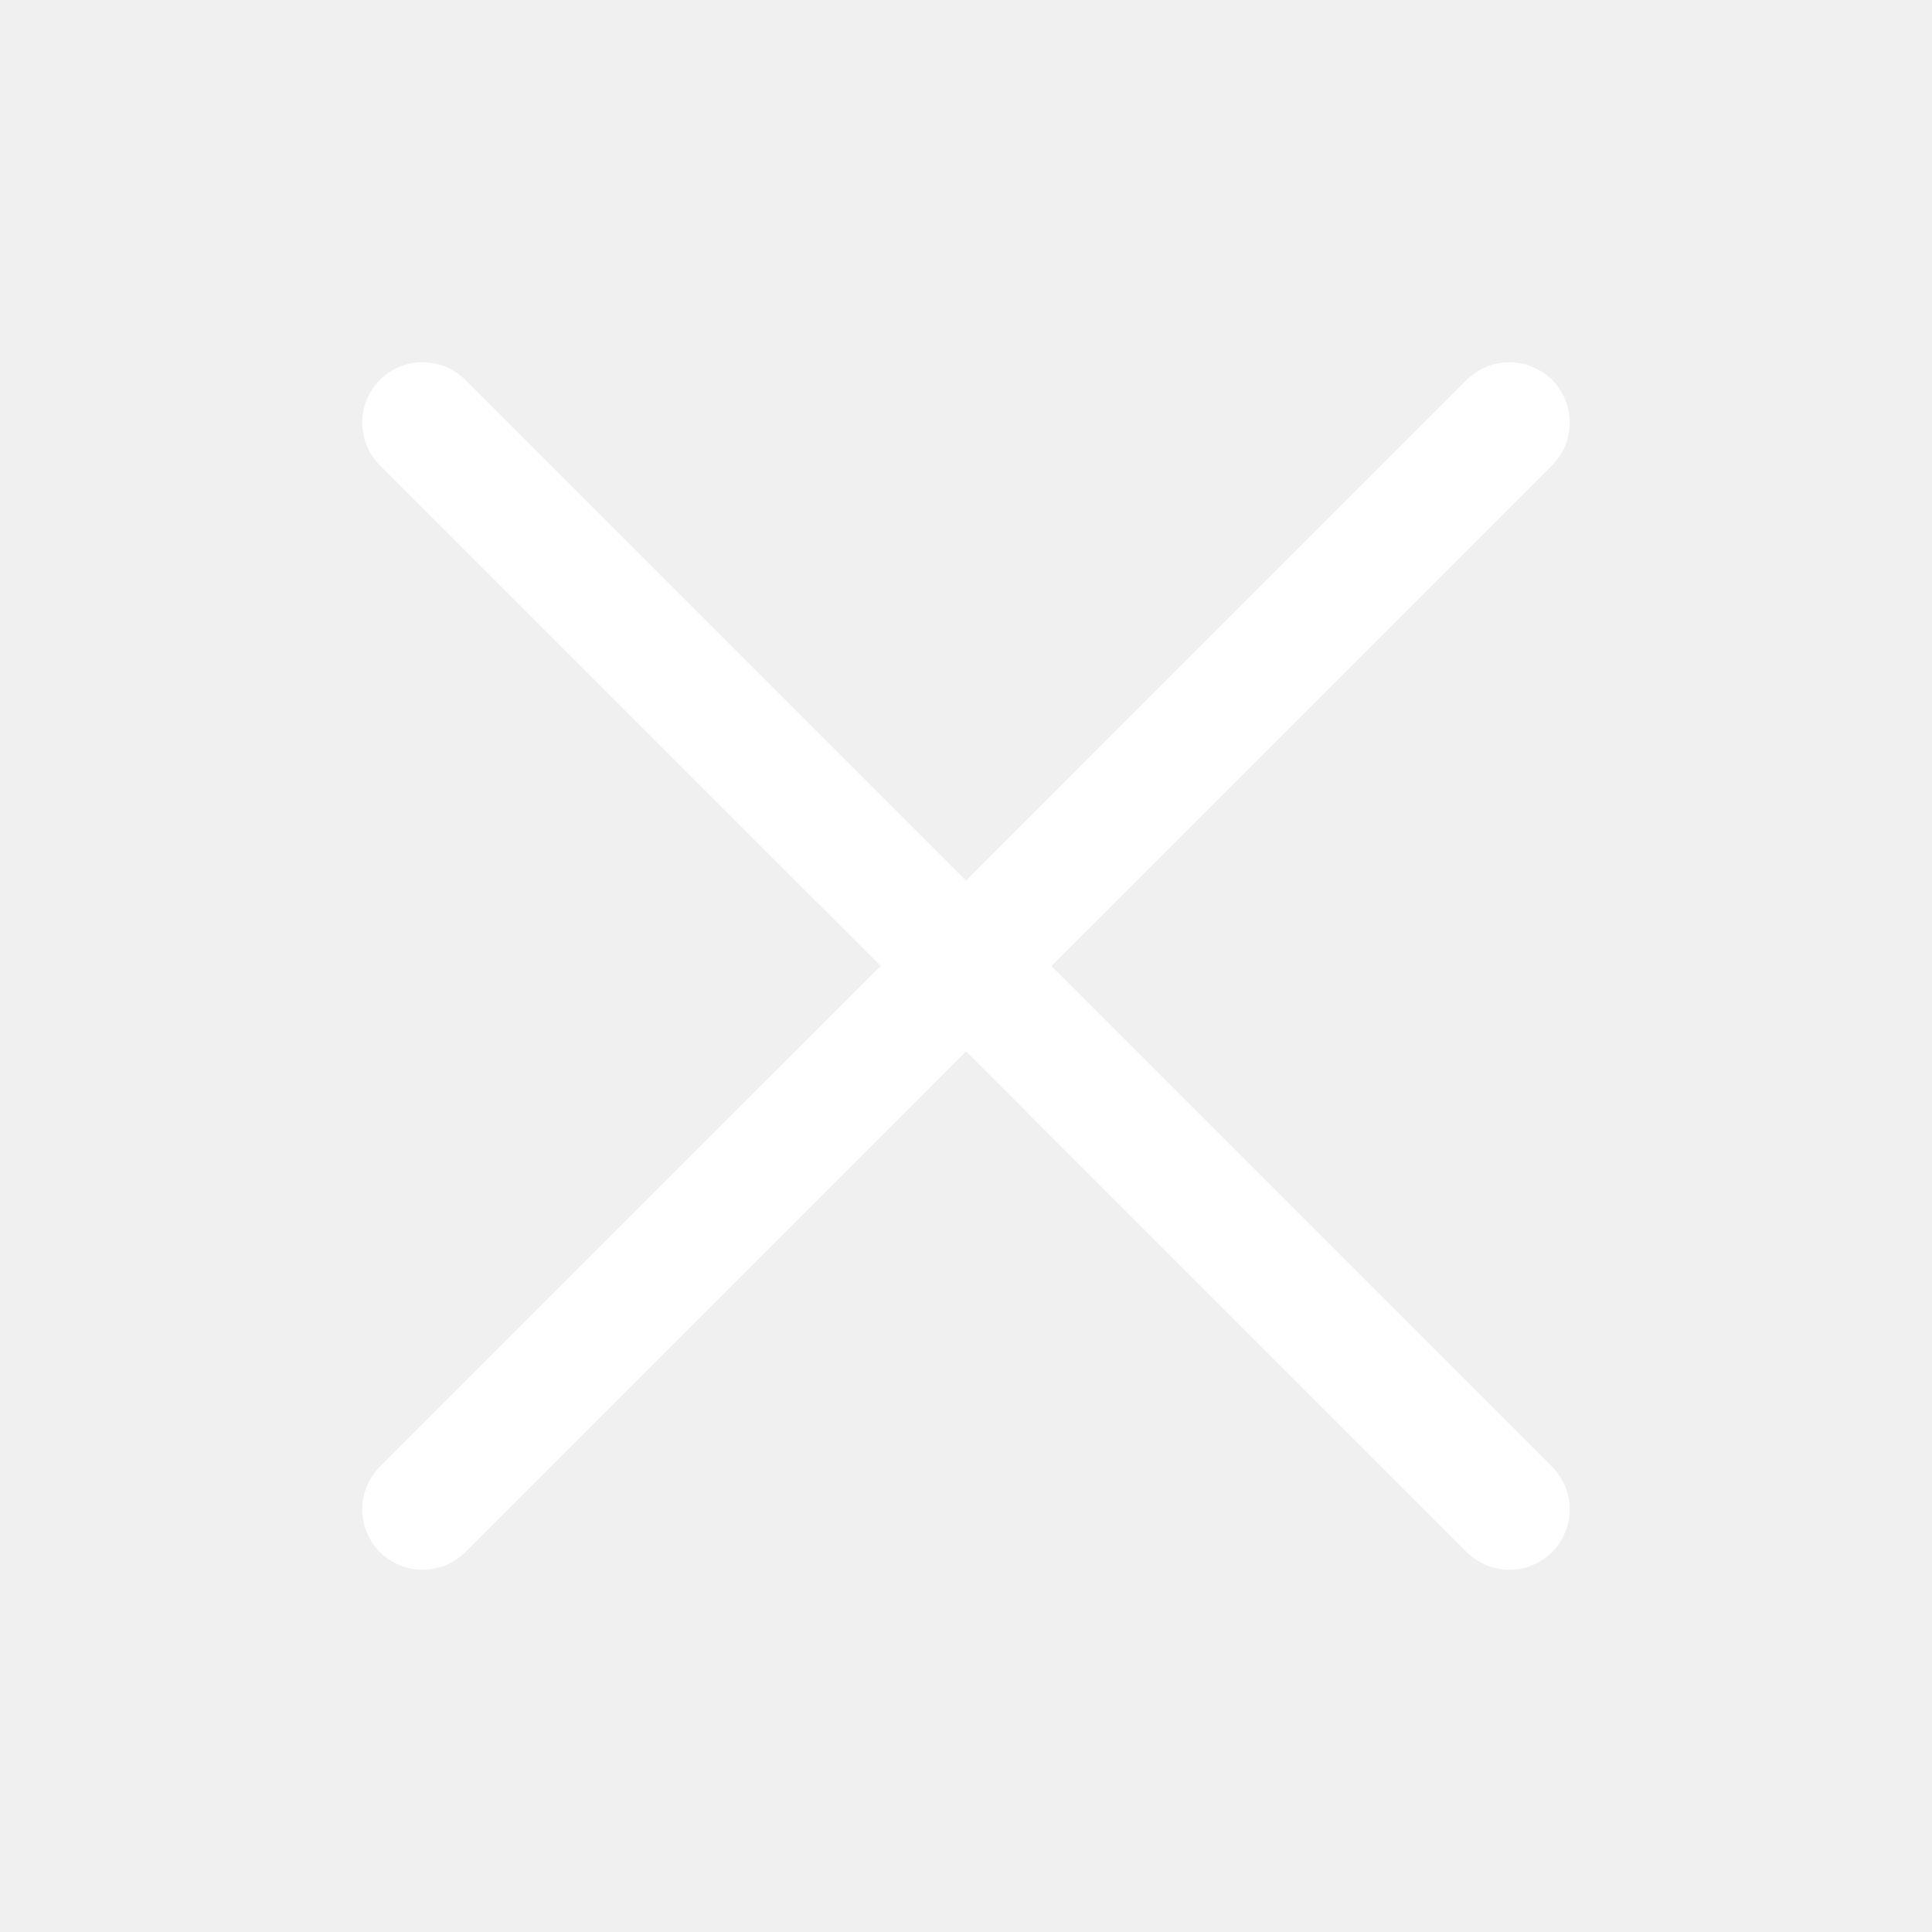
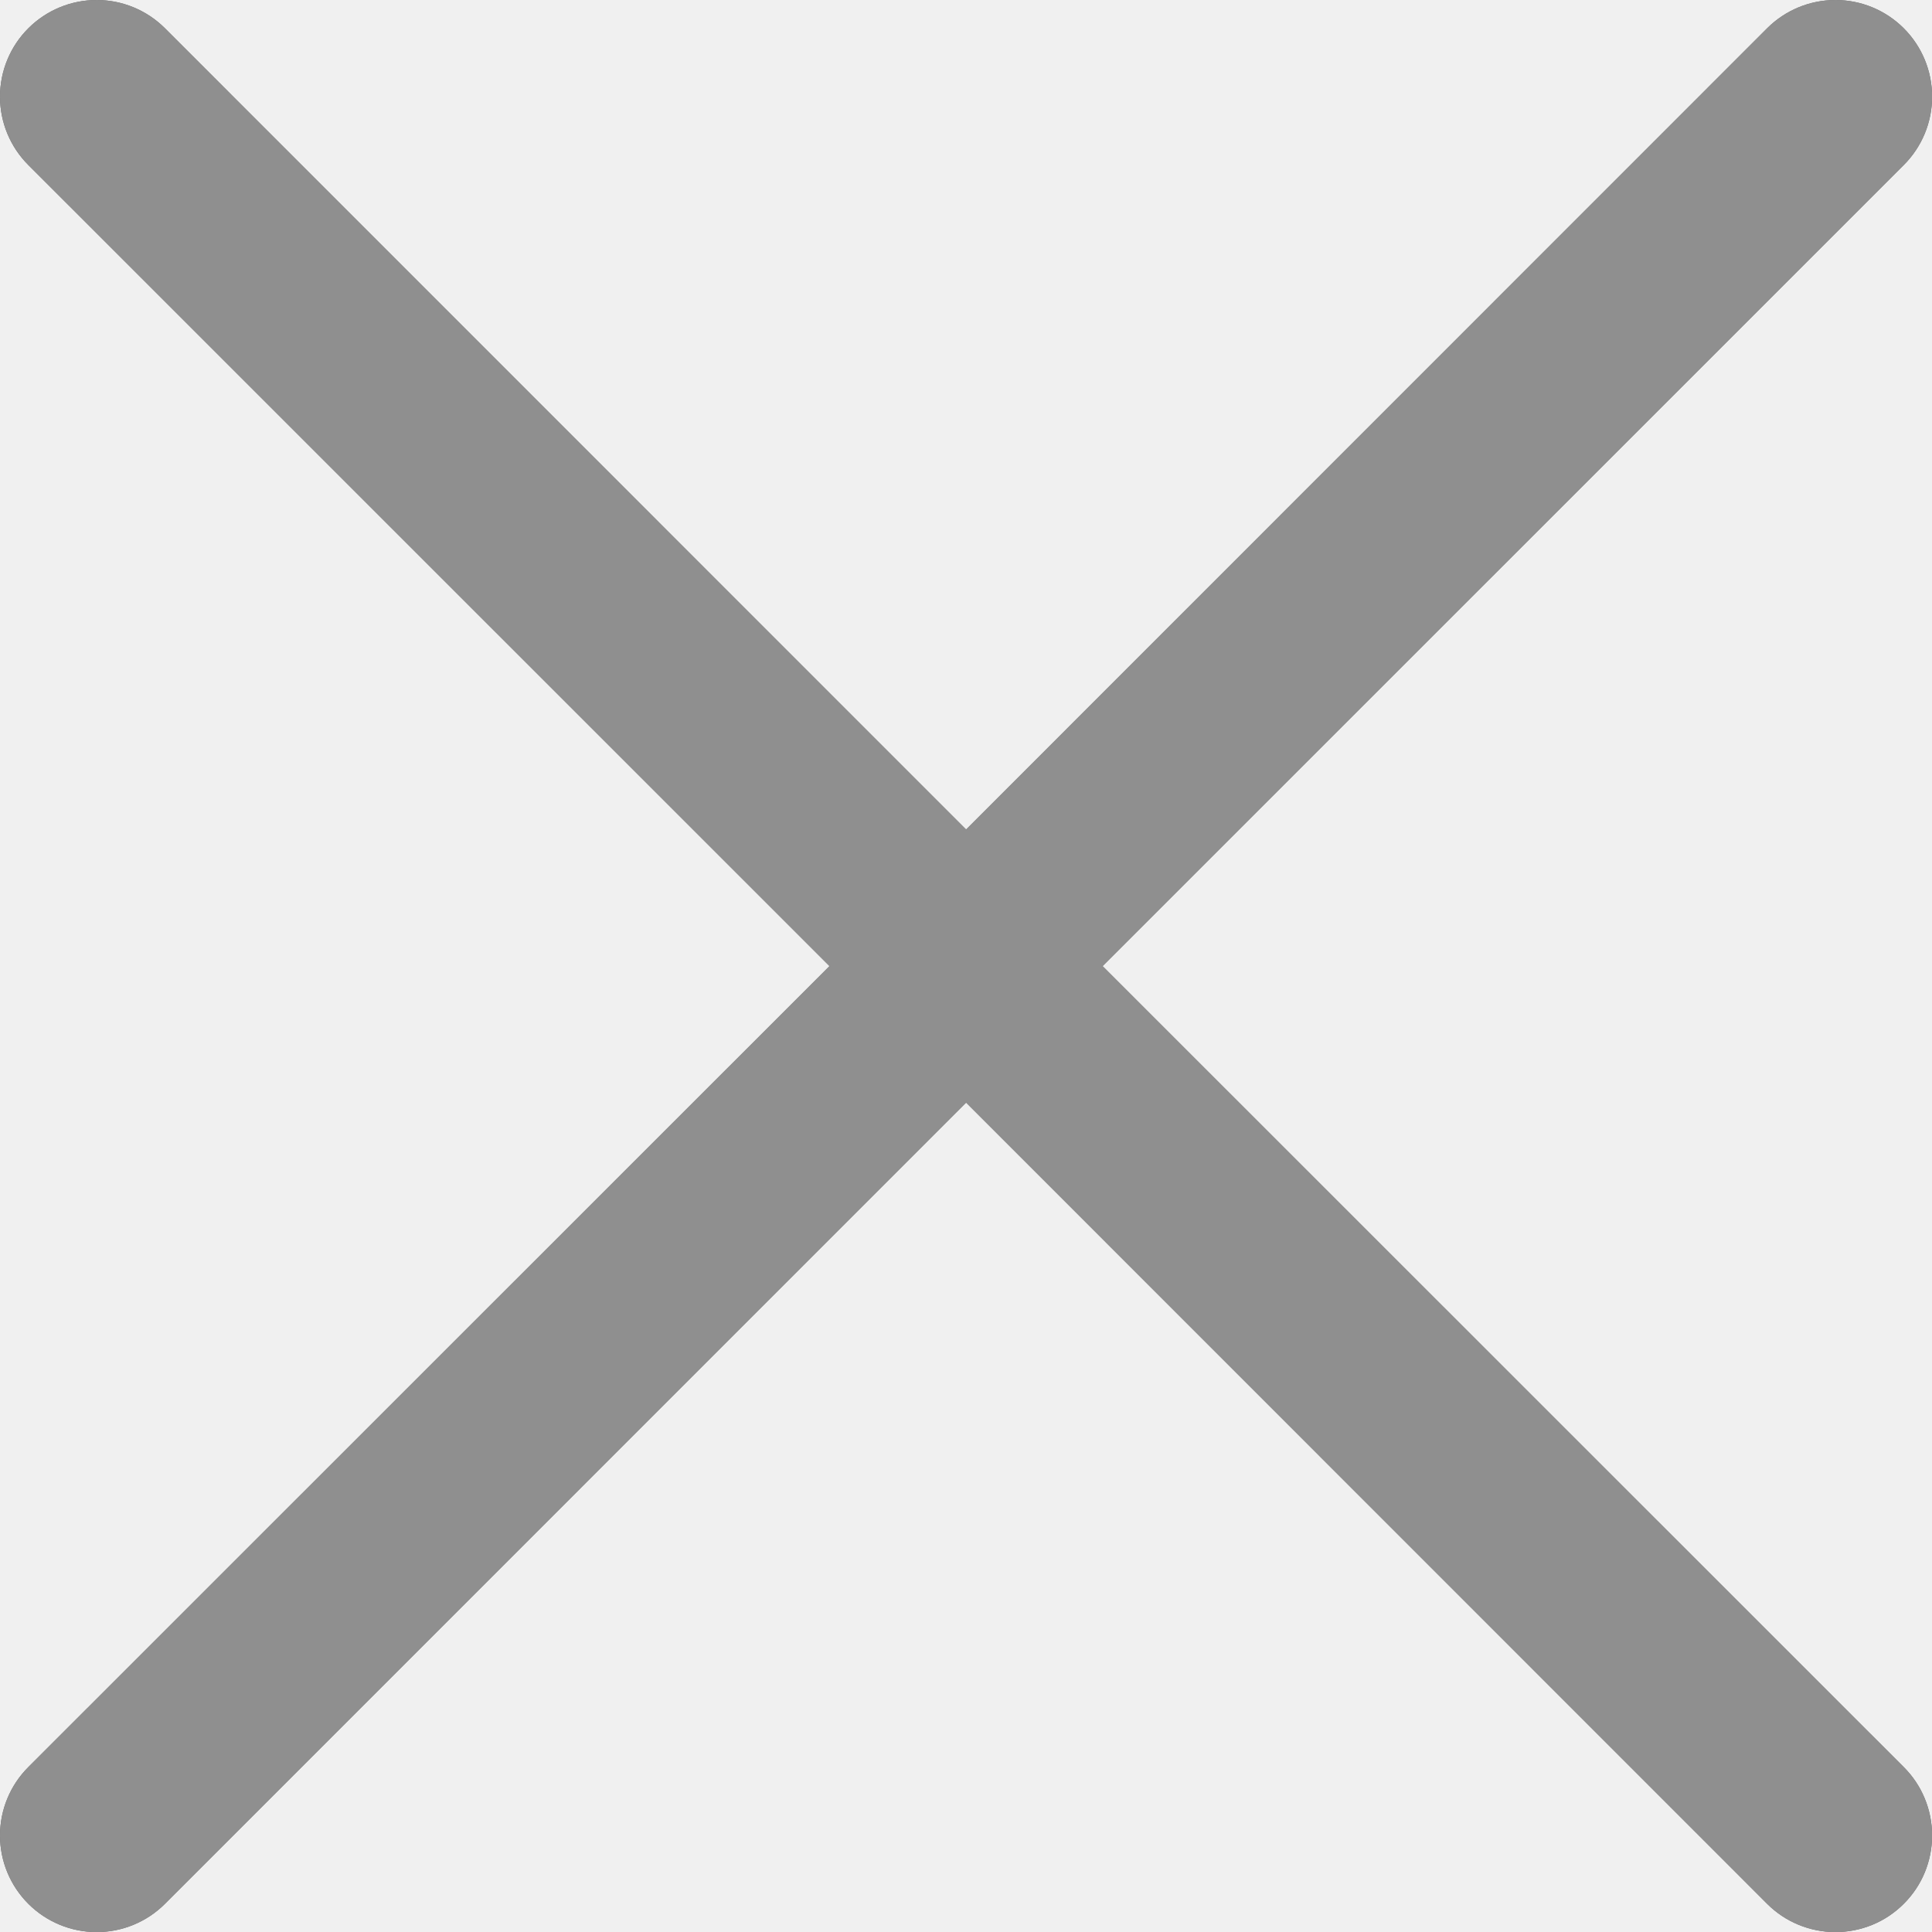
- <svg xmlns="http://www.w3.org/2000/svg" width="24" height="24" viewBox="0 0 24 24" fill="none">
-   <path d="M19.281 18.219C19.35 18.289 19.405 18.372 19.443 18.463C19.481 18.554 19.5 18.651 19.5 18.75C19.5 18.849 19.481 18.946 19.443 19.037C19.405 19.128 19.35 19.211 19.281 19.281C19.211 19.35 19.128 19.405 19.037 19.443C18.946 19.481 18.849 19.5 18.75 19.5C18.651 19.5 18.554 19.481 18.463 19.443C18.372 19.405 18.289 19.35 18.219 19.281L12 13.06L5.781 19.281C5.64 19.421 5.449 19.5 5.25 19.5C5.051 19.5 4.86 19.421 4.719 19.281C4.579 19.14 4.5 18.949 4.5 18.75C4.5 18.551 4.579 18.36 4.719 18.219L10.94 12L4.719 5.781C4.579 5.64 4.5 5.449 4.5 5.25C4.5 5.051 4.579 4.86 4.719 4.719C4.86 4.579 5.051 4.5 5.25 4.5C5.449 4.5 5.64 4.579 5.781 4.719L12 10.94L18.219 4.719C18.36 4.579 18.551 4.5 18.75 4.5C18.949 4.5 19.14 4.579 19.281 4.719C19.421 4.86 19.5 5.051 19.5 5.25C19.5 5.449 19.421 5.64 19.281 5.781L13.06 12L19.281 18.219Z" fill="white" />
+ <svg xmlns="http://www.w3.org/2000/svg" width="20" height="20" viewBox="0 0 20 20" fill="none">
+   <path d="M19.708 18.293C19.801 18.386 19.875 18.496 19.925 18.618C19.975 18.739 20.001 18.869 20.001 19.001C20.001 19.132 19.975 19.262 19.925 19.384C19.875 19.505 19.801 19.615 19.708 19.708C19.615 19.801 19.505 19.875 19.384 19.925C19.262 19.975 19.132 20.001 19.001 20.001C18.869 20.001 18.739 19.975 18.618 19.925C18.496 19.875 18.386 19.801 18.293 19.708L10.001 11.414L1.708 19.708C1.52 19.896 1.266 20.001 1.001 20.001C0.735 20.001 0.481 19.896 0.293 19.708C0.105 19.52 5.23096e-09 19.266 0 19.001C-5.23096e-09 18.735 0.105 18.481 0.293 18.293L8.587 10.001L0.293 1.708C0.105 1.52 0 1.266 0 1.001C0 0.735 0.105 0.481 0.293 0.293C0.481 0.105 0.735 0 1.001 0C1.266 0 1.52 0.105 1.708 0.293L10.001 8.587L18.293 0.293C18.481 0.105 18.735 -5.23096e-09 19.001 0C19.266 5.23096e-09 19.52 0.105 19.708 0.293C19.896 0.481 20.001 0.735 20.001 1.001C20.001 1.266 19.896 1.52 19.708 1.708L11.414 10.001L19.708 18.293Z" fill="black" />
+   <path d="M19.708 18.293C19.801 18.386 19.875 18.496 19.925 18.618C19.975 18.739 20.001 18.869 20.001 19.001C20.001 19.132 19.975 19.262 19.925 19.384C19.875 19.505 19.801 19.615 19.708 19.708C19.615 19.801 19.505 19.875 19.384 19.925C19.262 19.975 19.132 20.001 19.001 20.001C18.869 20.001 18.739 19.975 18.618 19.925C18.496 19.875 18.386 19.801 18.293 19.708L10.001 11.414L1.708 19.708C1.52 19.896 1.266 20.001 1.001 20.001C0.735 20.001 0.481 19.896 0.293 19.708C0.105 19.52 5.23096e-09 19.266 0 19.001C-5.23096e-09 18.735 0.105 18.481 0.293 18.293L8.587 10.001L0.293 1.708C0.105 1.52 0 1.266 0 1.001C0 0.735 0.105 0.481 0.293 0.293C0.481 0.105 0.735 0 1.001 0C1.266 0 1.52 0.105 1.708 0.293L10.001 8.587L18.293 0.293C18.481 0.105 18.735 -5.23096e-09 19.001 0C19.266 5.23096e-09 19.52 0.105 19.708 0.293C19.896 0.481 20.001 0.735 20.001 1.001C20.001 1.266 19.896 1.52 19.708 1.708L11.414 10.001L19.708 18.293Z" fill="white" fill-opacity="0.56" />
</svg>
